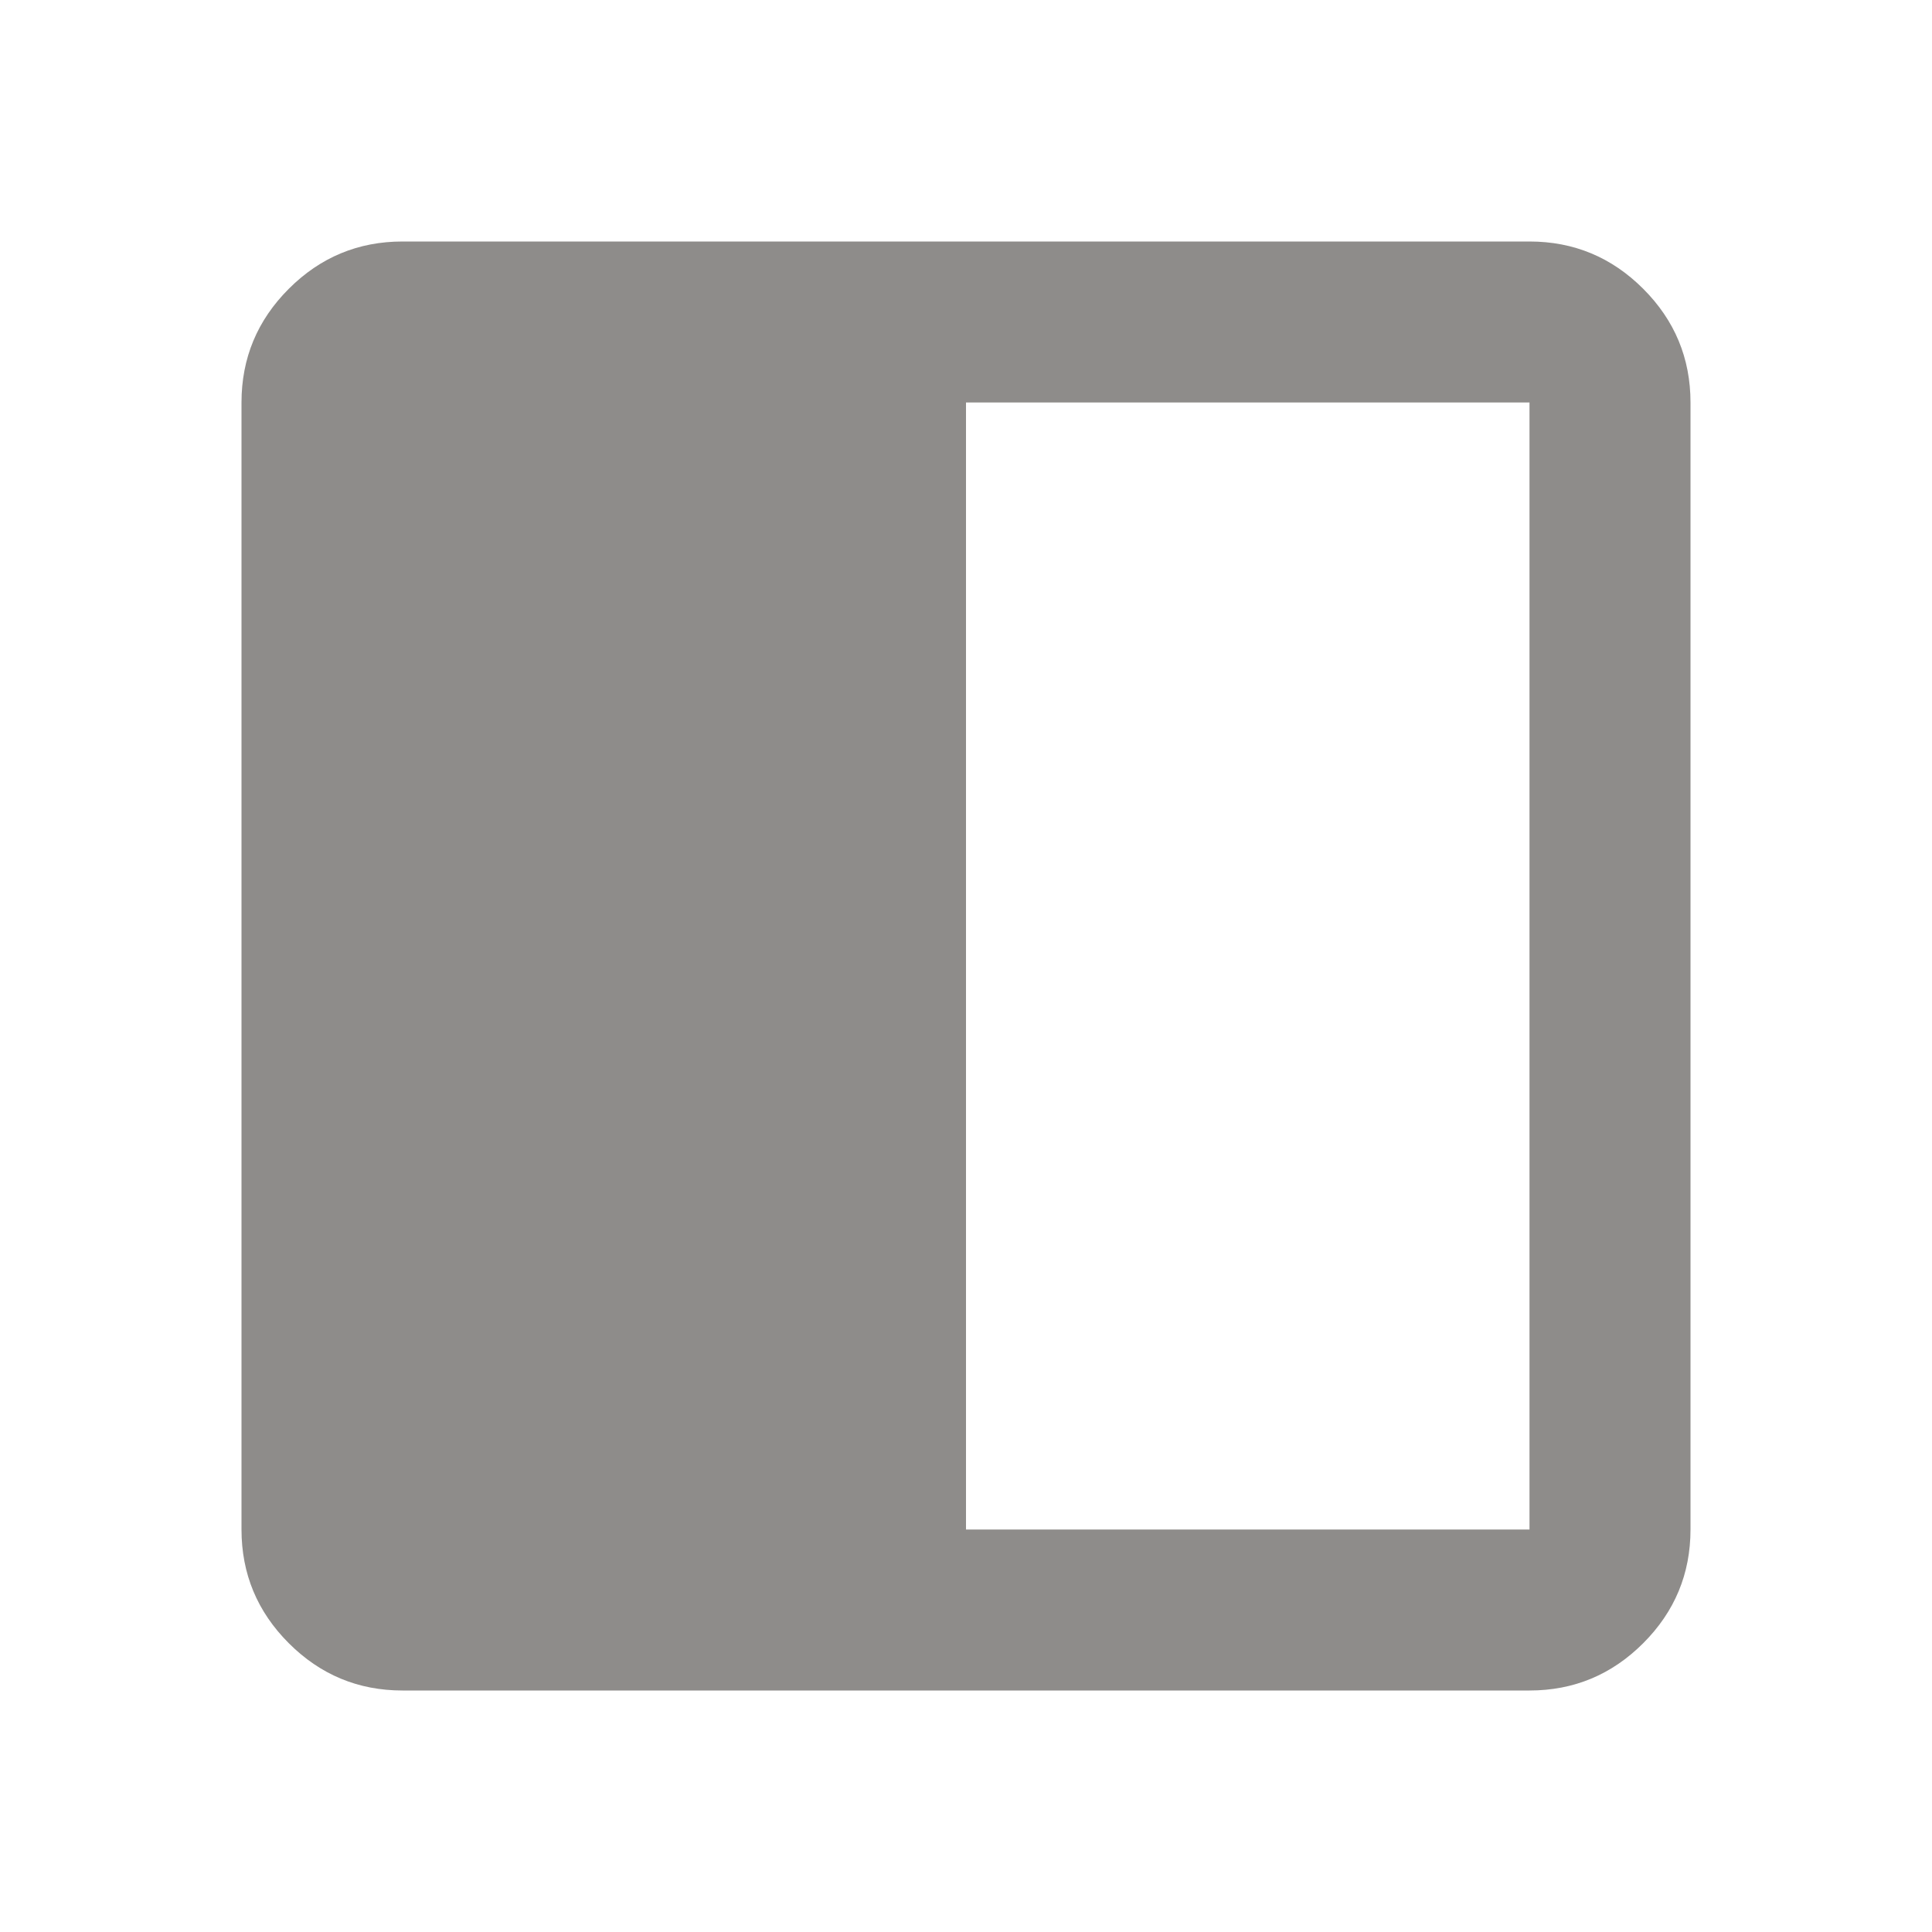
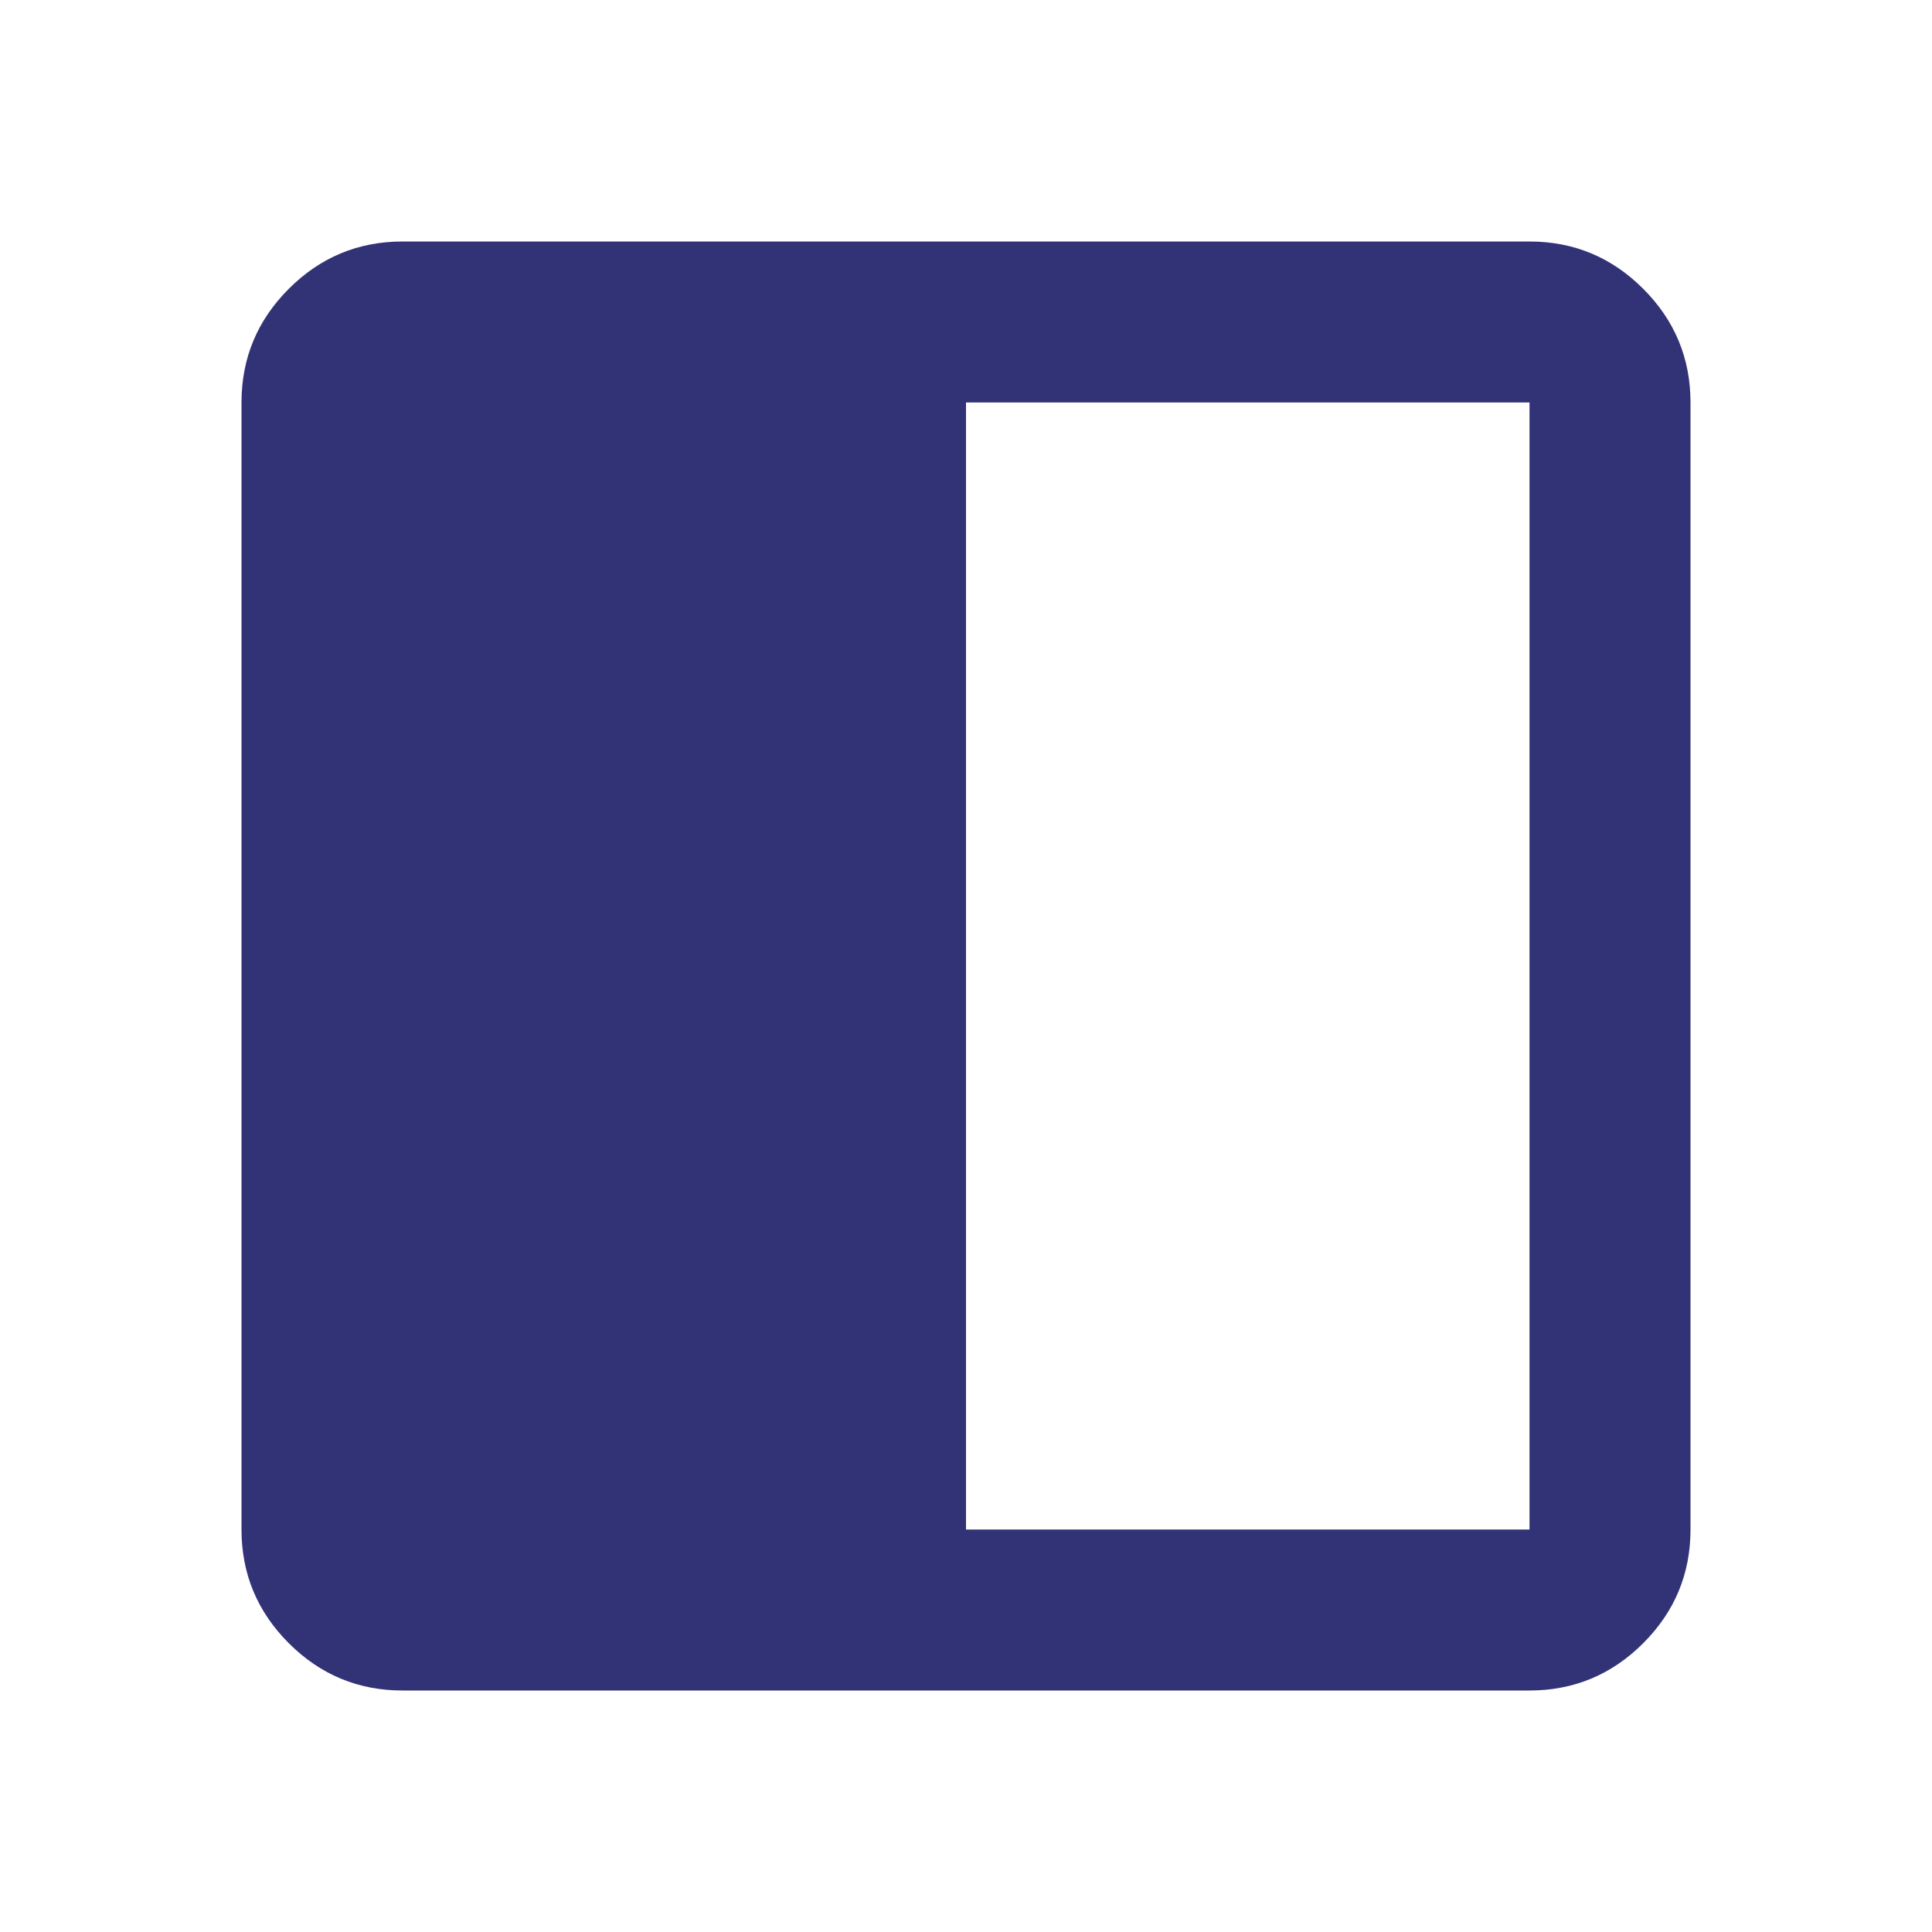
- <svg xmlns="http://www.w3.org/2000/svg" height="24px" viewBox="0 -960 960 960" width="24px" fill="#8E8C8A">
+ <svg xmlns="http://www.w3.org/2000/svg" height="24px" viewBox="0 -960 960 960" width="24px" fill="#323377">
  <path d="M200-120q-33 0-56.5-23.5T120-200v-560q0-33 23.5-56.5T200-840h560q33 0 56.5 23.5T840-760v560q0 33-23.5 56.5T760-120H200Zm280-80h280v-560H480v560Z" />
</svg>
